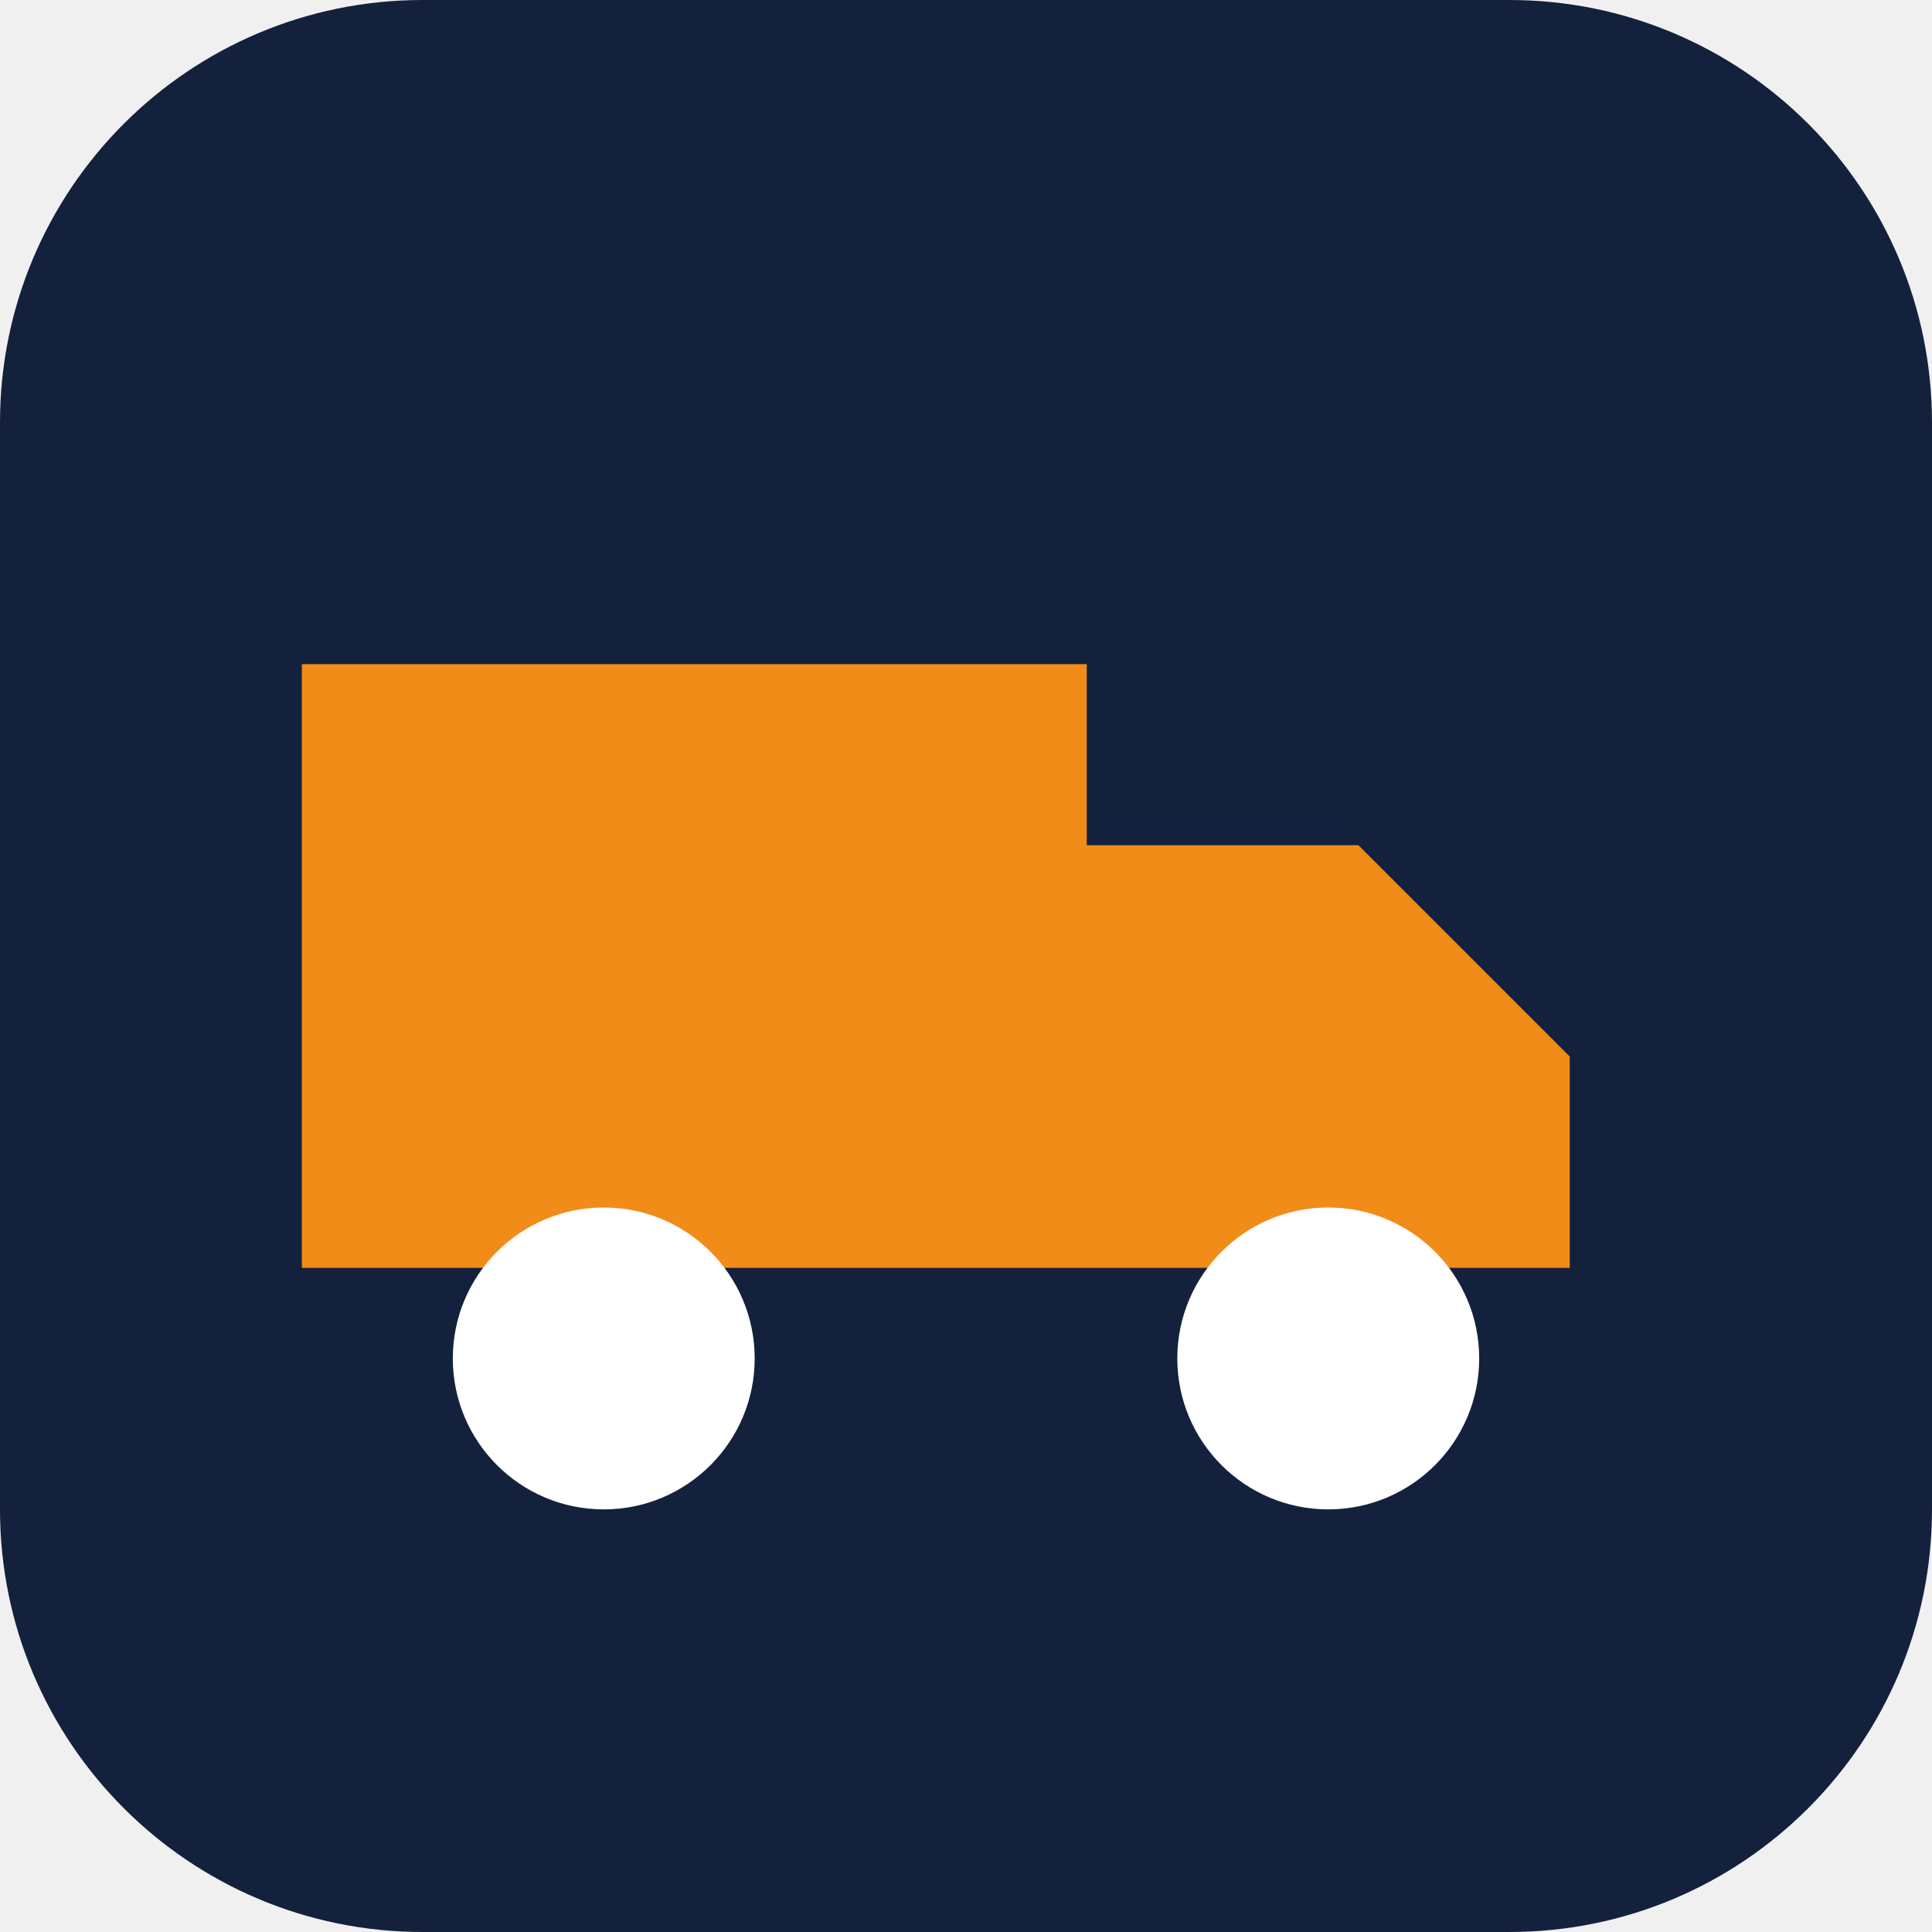
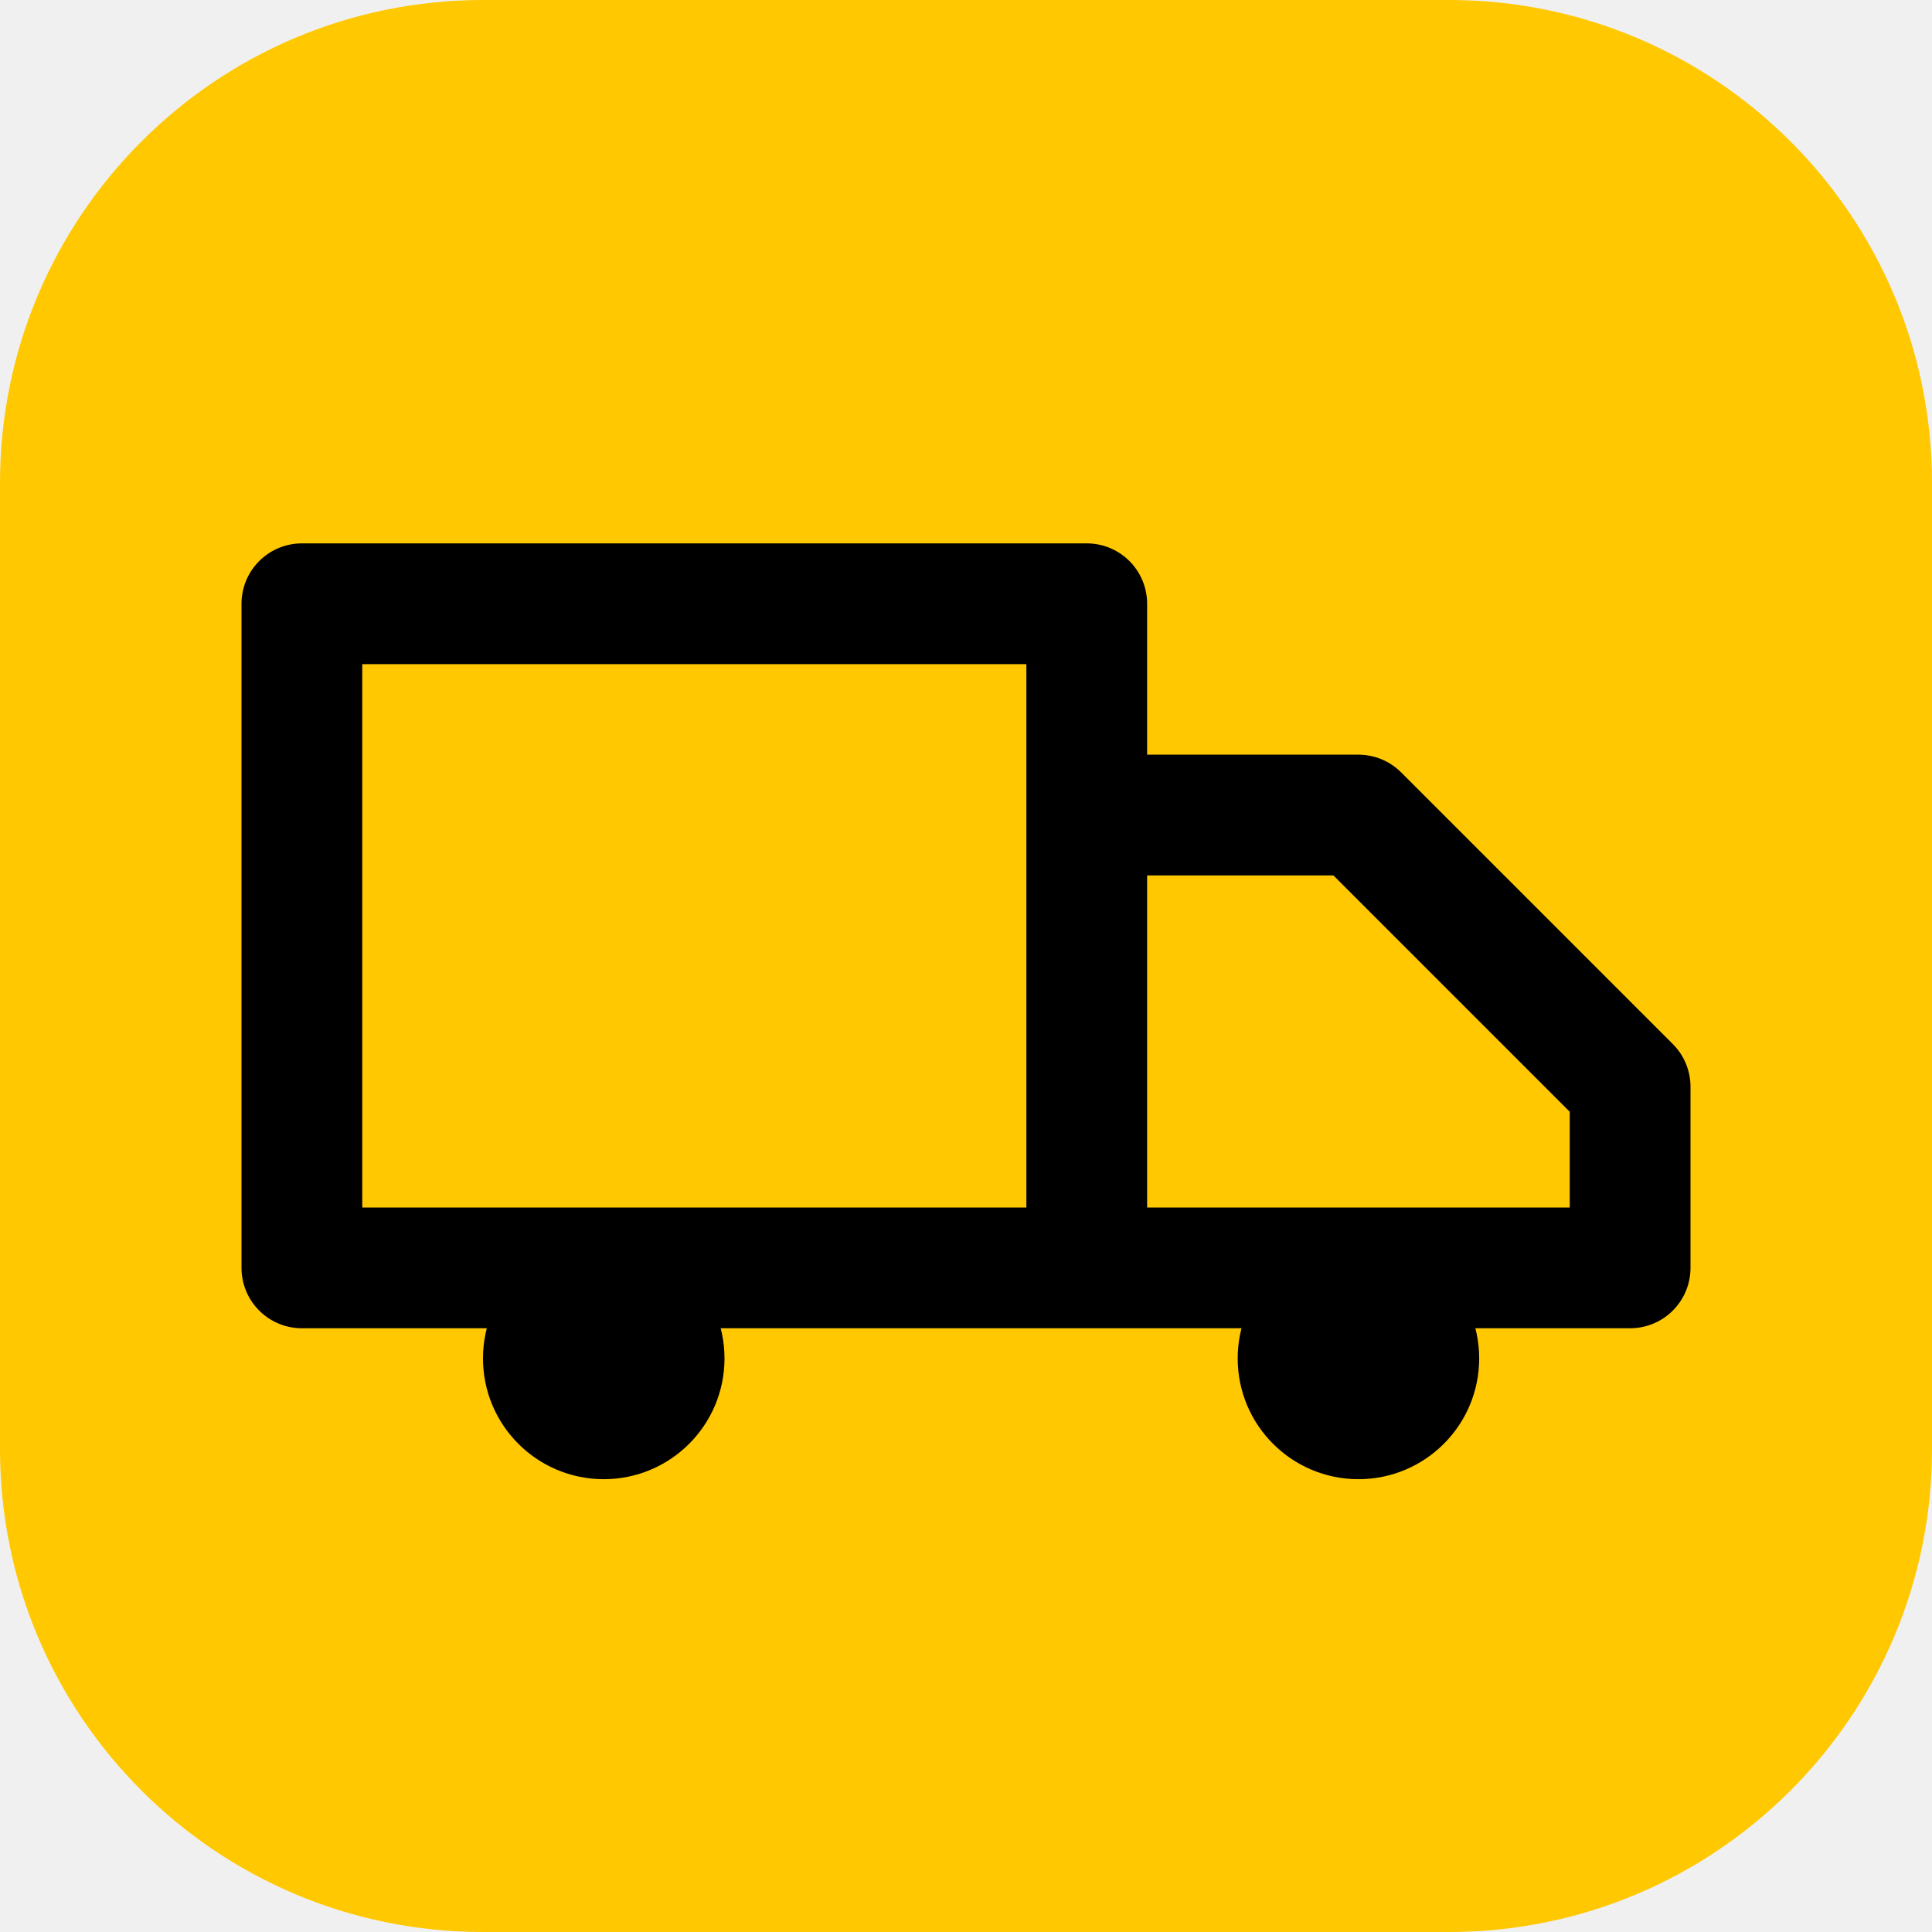
<svg xmlns="http://www.w3.org/2000/svg" viewBox="0 0 64 64">
-   <rect width="64" height="64" rx="14" fill="#14213d" />
-   <path d="M10 22h26v20H10zM36 28h9l7 7v7H36z" fill="#f28c18" />
-   <circle cx="20" cy="45" r="5" fill="#fff" />
-   <circle cx="44" cy="45" r="5" fill="#fff" />
+   <rect width="64" height="64" rx="16" fill="#ffc800" />
+   <path d="M10 20h26v22H10zM36 27h9l9 9v6H36z" fill="none" stroke="#000" stroke-width="4" stroke-linejoin="round" />
+   <circle cx="20" cy="45" r="4" fill="#000" />
+   <circle cx="45" cy="45" r="4" fill="#000" />
</svg>
